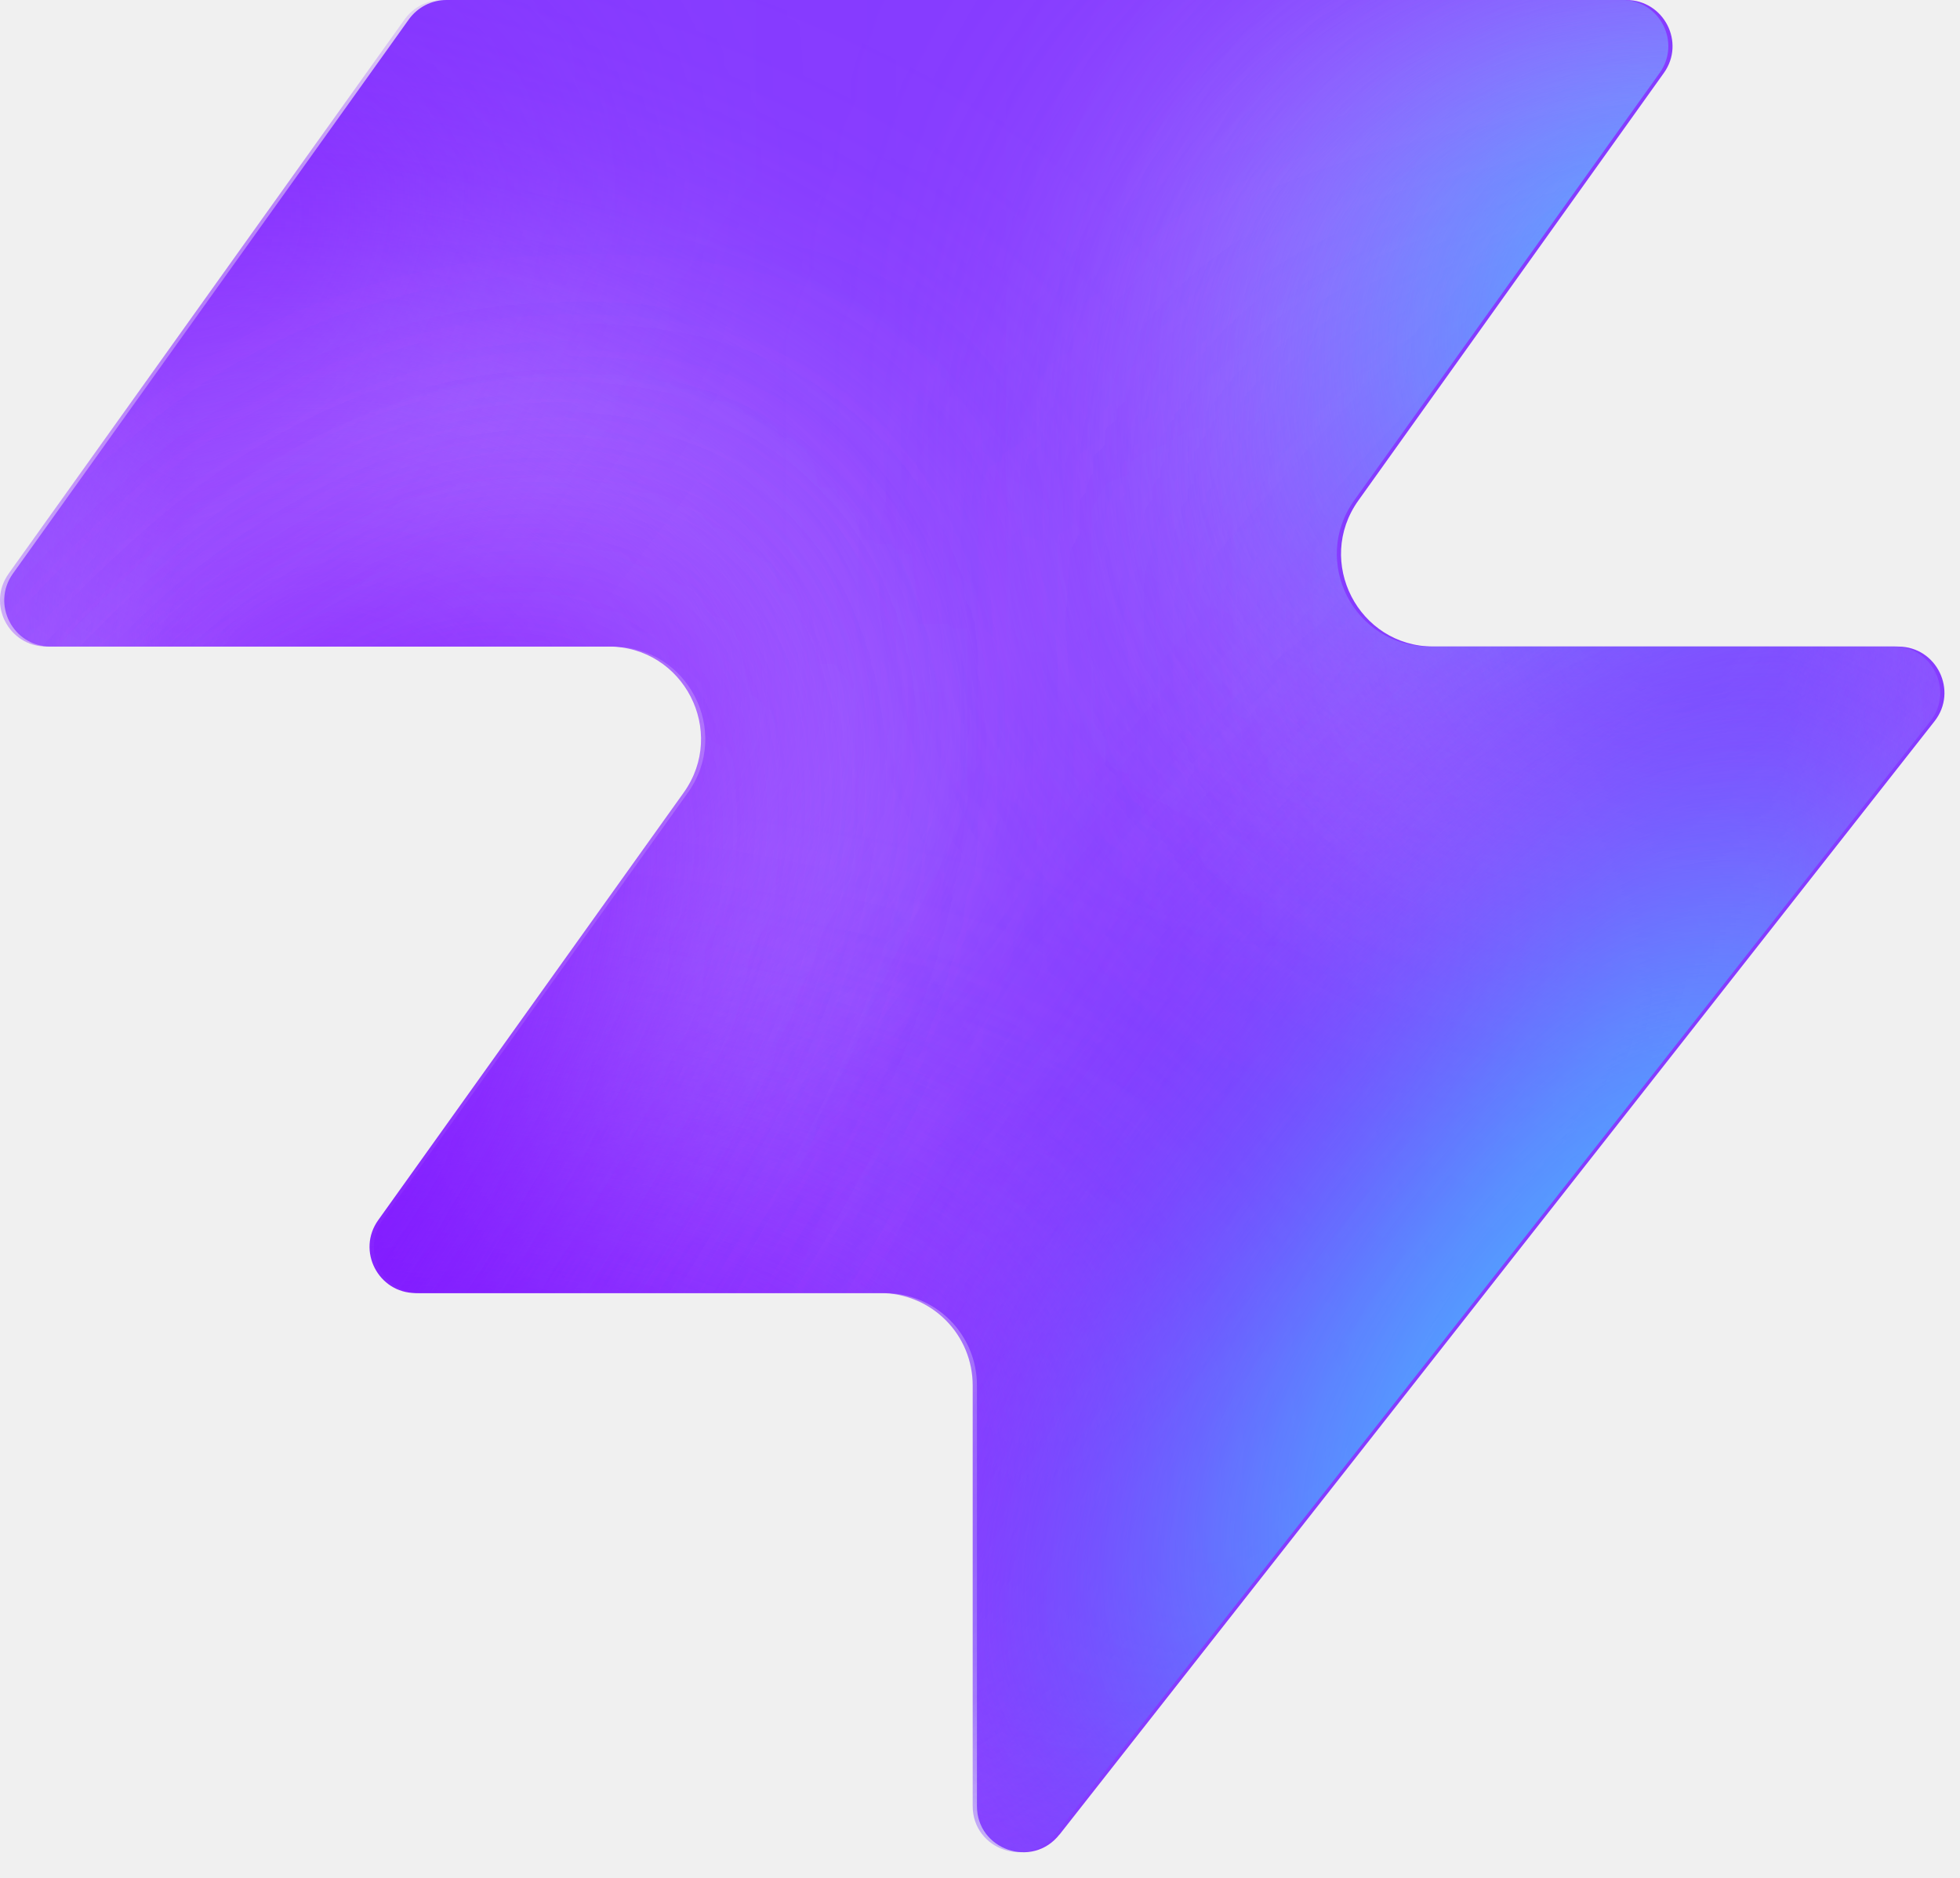
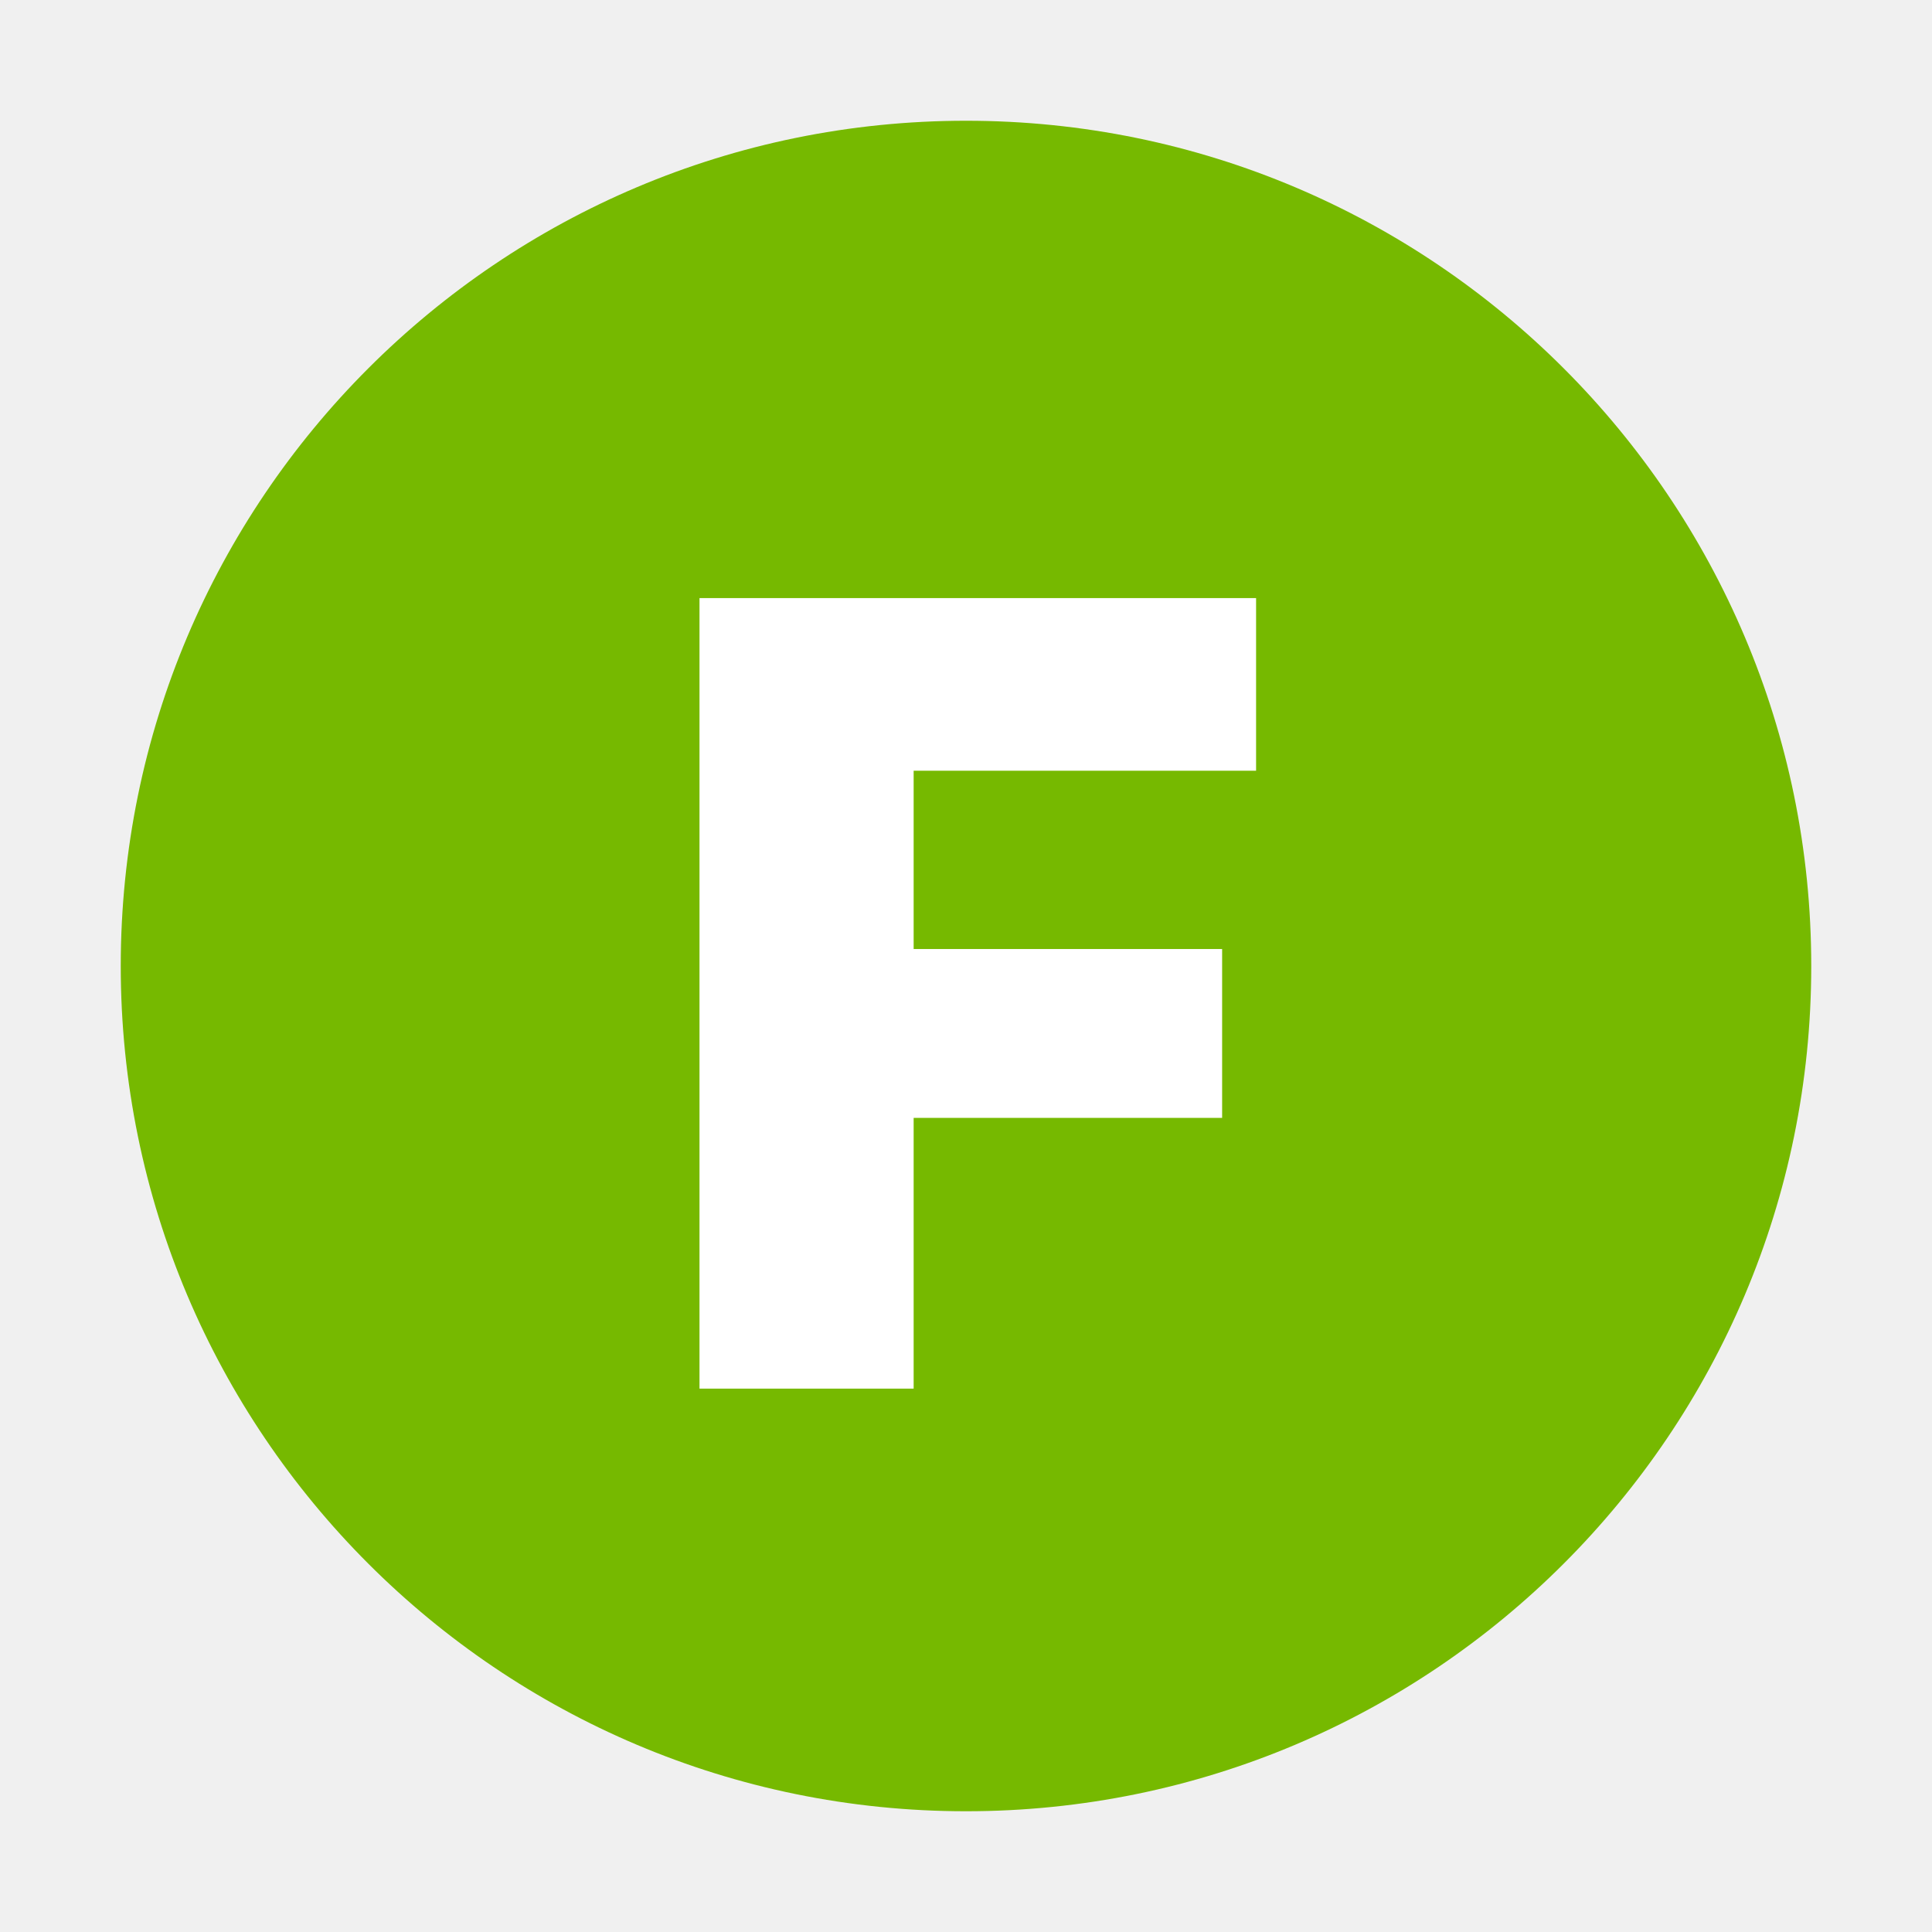
- <svg xmlns="http://www.w3.org/2000/svg" width="48" height="46" fill="none" viewBox="0 0 48 46">
-   <path fill="#863bff" d="M25.946 44.938c-.664.845-2.021.375-2.021-.698V33.937a2.26 2.26 0 0 0-2.262-2.262H10.287c-.92 0-1.456-1.04-.92-1.788l7.48-10.471c1.07-1.497 0-3.578-1.842-3.578H1.237c-.92 0-1.456-1.04-.92-1.788L10.013.474c.214-.297.556-.474.92-.474h28.894c.92 0 1.456 1.04.92 1.788l-7.48 10.471c-1.07 1.498 0 3.579 1.842 3.579h11.377c.943 0 1.473 1.088.89 1.83L25.947 44.94z" style="fill:#863bff;fill:color(display-p3 .525 .23 1);fill-opacity:1" />
-   <mask id="a" width="48" height="46" x="0" y="0" maskUnits="userSpaceOnUse" style="mask-type:alpha">
-     <path fill="#000" d="M25.842 44.938c-.664.844-2.021.375-2.021-.698V33.937a2.26 2.26 0 0 0-2.262-2.262H10.183c-.92 0-1.456-1.04-.92-1.788l7.48-10.471c1.07-1.498 0-3.579-1.842-3.579H1.133c-.92 0-1.456-1.04-.92-1.787L9.91.473c.214-.297.556-.474.92-.474h28.894c.92 0 1.456 1.04.92 1.788l-7.48 10.471c-1.07 1.498 0 3.578 1.842 3.578h11.377c.943 0 1.473 1.088.89 1.832L25.843 44.94z" style="fill:#000;fill-opacity:1" />
-   </mask>
-   <g mask="url(#a)">
-     <g filter="url(#b)">
-       <ellipse cx="5.508" cy="14.704" fill="#ede6ff" rx="5.508" ry="14.704" style="fill:#ede6ff;fill:color(display-p3 .927 .903 1);fill-opacity:1" transform="matrix(.00324 1 1 -.00324 -4.47 31.516)" />
-     </g>
-     <g filter="url(#c)">
-       <ellipse cx="10.399" cy="29.851" fill="#ede6ff" rx="10.399" ry="29.851" style="fill:#ede6ff;fill:color(display-p3 .927 .903 1);fill-opacity:1" transform="matrix(.00324 1 1 -.00324 -39.328 7.883)" />
-     </g>
-     <g filter="url(#d)">
-       <ellipse cx="5.508" cy="30.487" fill="#7e14ff" rx="5.508" ry="30.487" style="fill:#7e14ff;fill:color(display-p3 .492 .077 1);fill-opacity:1" transform="rotate(89.814 -25.913 -14.639)scale(1 -1)" />
-     </g>
-     <g filter="url(#e)">
-       <ellipse cx="5.508" cy="30.599" fill="#7e14ff" rx="5.508" ry="30.599" style="fill:#7e14ff;fill:color(display-p3 .492 .077 1);fill-opacity:1" transform="rotate(89.814 -32.644 -3.334)scale(1 -1)" />
-     </g>
-     <g filter="url(#f)">
-       <ellipse cx="5.508" cy="30.599" fill="#7e14ff" rx="5.508" ry="30.599" style="fill:#7e14ff;fill:color(display-p3 .492 .077 1);fill-opacity:1" transform="matrix(.00324 1 1 -.00324 -34.34 30.47)" />
-     </g>
-     <g filter="url(#g)">
-       <ellipse cx="14.072" cy="22.078" fill="#ede6ff" rx="14.072" ry="22.078" style="fill:#ede6ff;fill:color(display-p3 .927 .903 1);fill-opacity:1" transform="rotate(93.35 24.506 48.493)scale(-1 1)" />
-     </g>
-     <g filter="url(#h)">
-       <ellipse cx="3.47" cy="21.501" fill="#7e14ff" rx="3.47" ry="21.501" style="fill:#7e14ff;fill:color(display-p3 .492 .077 1);fill-opacity:1" transform="rotate(89.009 28.708 47.59)scale(-1 1)" />
-     </g>
-     <g filter="url(#i)">
-       <ellipse cx="3.47" cy="21.501" fill="#7e14ff" rx="3.47" ry="21.501" style="fill:#7e14ff;fill:color(display-p3 .492 .077 1);fill-opacity:1" transform="rotate(89.009 28.708 47.59)scale(-1 1)" />
-     </g>
-     <g filter="url(#j)">
-       <ellipse cx=".387" cy="8.972" fill="#7e14ff" rx="4.407" ry="29.108" style="fill:#7e14ff;fill:color(display-p3 .492 .077 1);fill-opacity:1" transform="rotate(39.51 .387 8.972)" />
-     </g>
-     <g filter="url(#k)">
-       <ellipse cx="47.523" cy="-6.092" fill="#7e14ff" rx="4.407" ry="29.108" style="fill:#7e14ff;fill:color(display-p3 .492 .077 1);fill-opacity:1" transform="rotate(37.892 47.523 -6.092)" />
-     </g>
-     <g filter="url(#l)">
-       <ellipse cx="41.412" cy="6.333" fill="#47bfff" rx="5.971" ry="9.665" style="fill:#47bfff;fill:color(display-p3 .28 .748 1);fill-opacity:1" transform="rotate(37.892 41.412 6.333)" />
-     </g>
-     <g filter="url(#m)">
-       <ellipse cx="-1.879" cy="38.332" fill="#7e14ff" rx="4.407" ry="29.108" style="fill:#7e14ff;fill:color(display-p3 .492 .077 1);fill-opacity:1" transform="rotate(37.892 -1.88 38.332)" />
-     </g>
-     <g filter="url(#n)">
-       <ellipse cx="-1.879" cy="38.332" fill="#7e14ff" rx="4.407" ry="29.108" style="fill:#7e14ff;fill:color(display-p3 .492 .077 1);fill-opacity:1" transform="rotate(37.892 -1.88 38.332)" />
-     </g>
-     <g filter="url(#o)">
-       <ellipse cx="35.651" cy="29.907" fill="#7e14ff" rx="4.407" ry="29.108" style="fill:#7e14ff;fill:color(display-p3 .492 .077 1);fill-opacity:1" transform="rotate(37.892 35.651 29.907)" />
-     </g>
-     <g filter="url(#p)">
-       <ellipse cx="38.418" cy="32.4" fill="#47bfff" rx="5.971" ry="15.297" style="fill:#47bfff;fill:color(display-p3 .28 .748 1);fill-opacity:1" transform="rotate(37.892 38.418 32.4)" />
-     </g>
-   </g>
-   <defs>
-     <filter id="b" width="60.045" height="41.654" x="-19.77" y="16.149" color-interpolation-filters="sRGB" filterUnits="userSpaceOnUse">
-       <feFlood flood-opacity="0" result="BackgroundImageFix" />
-       <feBlend in="SourceGraphic" in2="BackgroundImageFix" result="shape" />
-       <feGaussianBlur result="effect1_foregroundBlur_2002_17158" stdDeviation="7.659" />
-     </filter>
-     <filter id="c" width="90.34" height="51.437" x="-54.613" y="-7.533" color-interpolation-filters="sRGB" filterUnits="userSpaceOnUse">
-       <feFlood flood-opacity="0" result="BackgroundImageFix" />
-       <feBlend in="SourceGraphic" in2="BackgroundImageFix" result="shape" />
-       <feGaussianBlur result="effect1_foregroundBlur_2002_17158" stdDeviation="7.659" />
-     </filter>
-     <filter id="d" width="79.355" height="29.4" x="-49.64" y="2.03" color-interpolation-filters="sRGB" filterUnits="userSpaceOnUse">
-       <feFlood flood-opacity="0" result="BackgroundImageFix" />
-       <feBlend in="SourceGraphic" in2="BackgroundImageFix" result="shape" />
-       <feGaussianBlur result="effect1_foregroundBlur_2002_17158" stdDeviation="4.596" />
-     </filter>
-     <filter id="e" width="79.579" height="29.4" x="-45.045" y="20.029" color-interpolation-filters="sRGB" filterUnits="userSpaceOnUse">
-       <feFlood flood-opacity="0" result="BackgroundImageFix" />
-       <feBlend in="SourceGraphic" in2="BackgroundImageFix" result="shape" />
-       <feGaussianBlur result="effect1_foregroundBlur_2002_17158" stdDeviation="4.596" />
-     </filter>
-     <filter id="f" width="79.579" height="29.4" x="-43.513" y="21.178" color-interpolation-filters="sRGB" filterUnits="userSpaceOnUse">
-       <feFlood flood-opacity="0" result="BackgroundImageFix" />
-       <feBlend in="SourceGraphic" in2="BackgroundImageFix" result="shape" />
-       <feGaussianBlur result="effect1_foregroundBlur_2002_17158" stdDeviation="4.596" />
-     </filter>
-     <filter id="g" width="74.749" height="58.852" x="15.756" y="-17.901" color-interpolation-filters="sRGB" filterUnits="userSpaceOnUse">
-       <feFlood flood-opacity="0" result="BackgroundImageFix" />
-       <feBlend in="SourceGraphic" in2="BackgroundImageFix" result="shape" />
-       <feGaussianBlur result="effect1_foregroundBlur_2002_17158" stdDeviation="7.659" />
-     </filter>
-     <filter id="h" width="61.377" height="25.362" x="23.548" y="2.284" color-interpolation-filters="sRGB" filterUnits="userSpaceOnUse">
-       <feFlood flood-opacity="0" result="BackgroundImageFix" />
-       <feBlend in="SourceGraphic" in2="BackgroundImageFix" result="shape" />
-       <feGaussianBlur result="effect1_foregroundBlur_2002_17158" stdDeviation="4.596" />
-     </filter>
-     <filter id="i" width="61.377" height="25.362" x="23.548" y="2.284" color-interpolation-filters="sRGB" filterUnits="userSpaceOnUse">
-       <feFlood flood-opacity="0" result="BackgroundImageFix" />
-       <feBlend in="SourceGraphic" in2="BackgroundImageFix" result="shape" />
-       <feGaussianBlur result="effect1_foregroundBlur_2002_17158" stdDeviation="4.596" />
-     </filter>
-     <filter id="j" width="56.045" height="63.649" x="-27.636" y="-22.853" color-interpolation-filters="sRGB" filterUnits="userSpaceOnUse">
-       <feFlood flood-opacity="0" result="BackgroundImageFix" />
-       <feBlend in="SourceGraphic" in2="BackgroundImageFix" result="shape" />
-       <feGaussianBlur result="effect1_foregroundBlur_2002_17158" stdDeviation="4.596" />
-     </filter>
-     <filter id="k" width="54.814" height="64.646" x="20.116" y="-38.415" color-interpolation-filters="sRGB" filterUnits="userSpaceOnUse">
-       <feFlood flood-opacity="0" result="BackgroundImageFix" />
-       <feBlend in="SourceGraphic" in2="BackgroundImageFix" result="shape" />
-       <feGaussianBlur result="effect1_foregroundBlur_2002_17158" stdDeviation="4.596" />
-     </filter>
-     <filter id="l" width="33.541" height="35.313" x="24.641" y="-11.323" color-interpolation-filters="sRGB" filterUnits="userSpaceOnUse">
-       <feFlood flood-opacity="0" result="BackgroundImageFix" />
-       <feBlend in="SourceGraphic" in2="BackgroundImageFix" result="shape" />
-       <feGaussianBlur result="effect1_foregroundBlur_2002_17158" stdDeviation="4.596" />
-     </filter>
-     <filter id="m" width="54.814" height="64.646" x="-29.286" y="6.009" color-interpolation-filters="sRGB" filterUnits="userSpaceOnUse">
-       <feFlood flood-opacity="0" result="BackgroundImageFix" />
-       <feBlend in="SourceGraphic" in2="BackgroundImageFix" result="shape" />
-       <feGaussianBlur result="effect1_foregroundBlur_2002_17158" stdDeviation="4.596" />
-     </filter>
-     <filter id="n" width="54.814" height="64.646" x="-29.286" y="6.009" color-interpolation-filters="sRGB" filterUnits="userSpaceOnUse">
-       <feFlood flood-opacity="0" result="BackgroundImageFix" />
-       <feBlend in="SourceGraphic" in2="BackgroundImageFix" result="shape" />
-       <feGaussianBlur result="effect1_foregroundBlur_2002_17158" stdDeviation="4.596" />
-     </filter>
-     <filter id="o" width="54.814" height="64.646" x="8.244" y="-2.416" color-interpolation-filters="sRGB" filterUnits="userSpaceOnUse">
-       <feFlood flood-opacity="0" result="BackgroundImageFix" />
-       <feBlend in="SourceGraphic" in2="BackgroundImageFix" result="shape" />
-       <feGaussianBlur result="effect1_foregroundBlur_2002_17158" stdDeviation="4.596" />
-     </filter>
-     <filter id="p" width="39.409" height="43.623" x="18.713" y="10.588" color-interpolation-filters="sRGB" filterUnits="userSpaceOnUse">
-       <feFlood flood-opacity="0" result="BackgroundImageFix" />
-       <feBlend in="SourceGraphic" in2="BackgroundImageFix" result="shape" />
-       <feGaussianBlur result="effect1_foregroundBlur_2002_17158" stdDeviation="4.596" />
-     </filter>
-   </defs>
+ <svg xmlns="http://www.w3.org/2000/svg" viewBox="0 0 32 32">
+   <circle cx="16" cy="16" r="14" fill="#76b900" />
+   <text x="16" y="23" text-anchor="middle" font-size="18" font-weight="900" fill="white" font-family="system-ui, -apple-system, sans-serif">F</text>
</svg>
